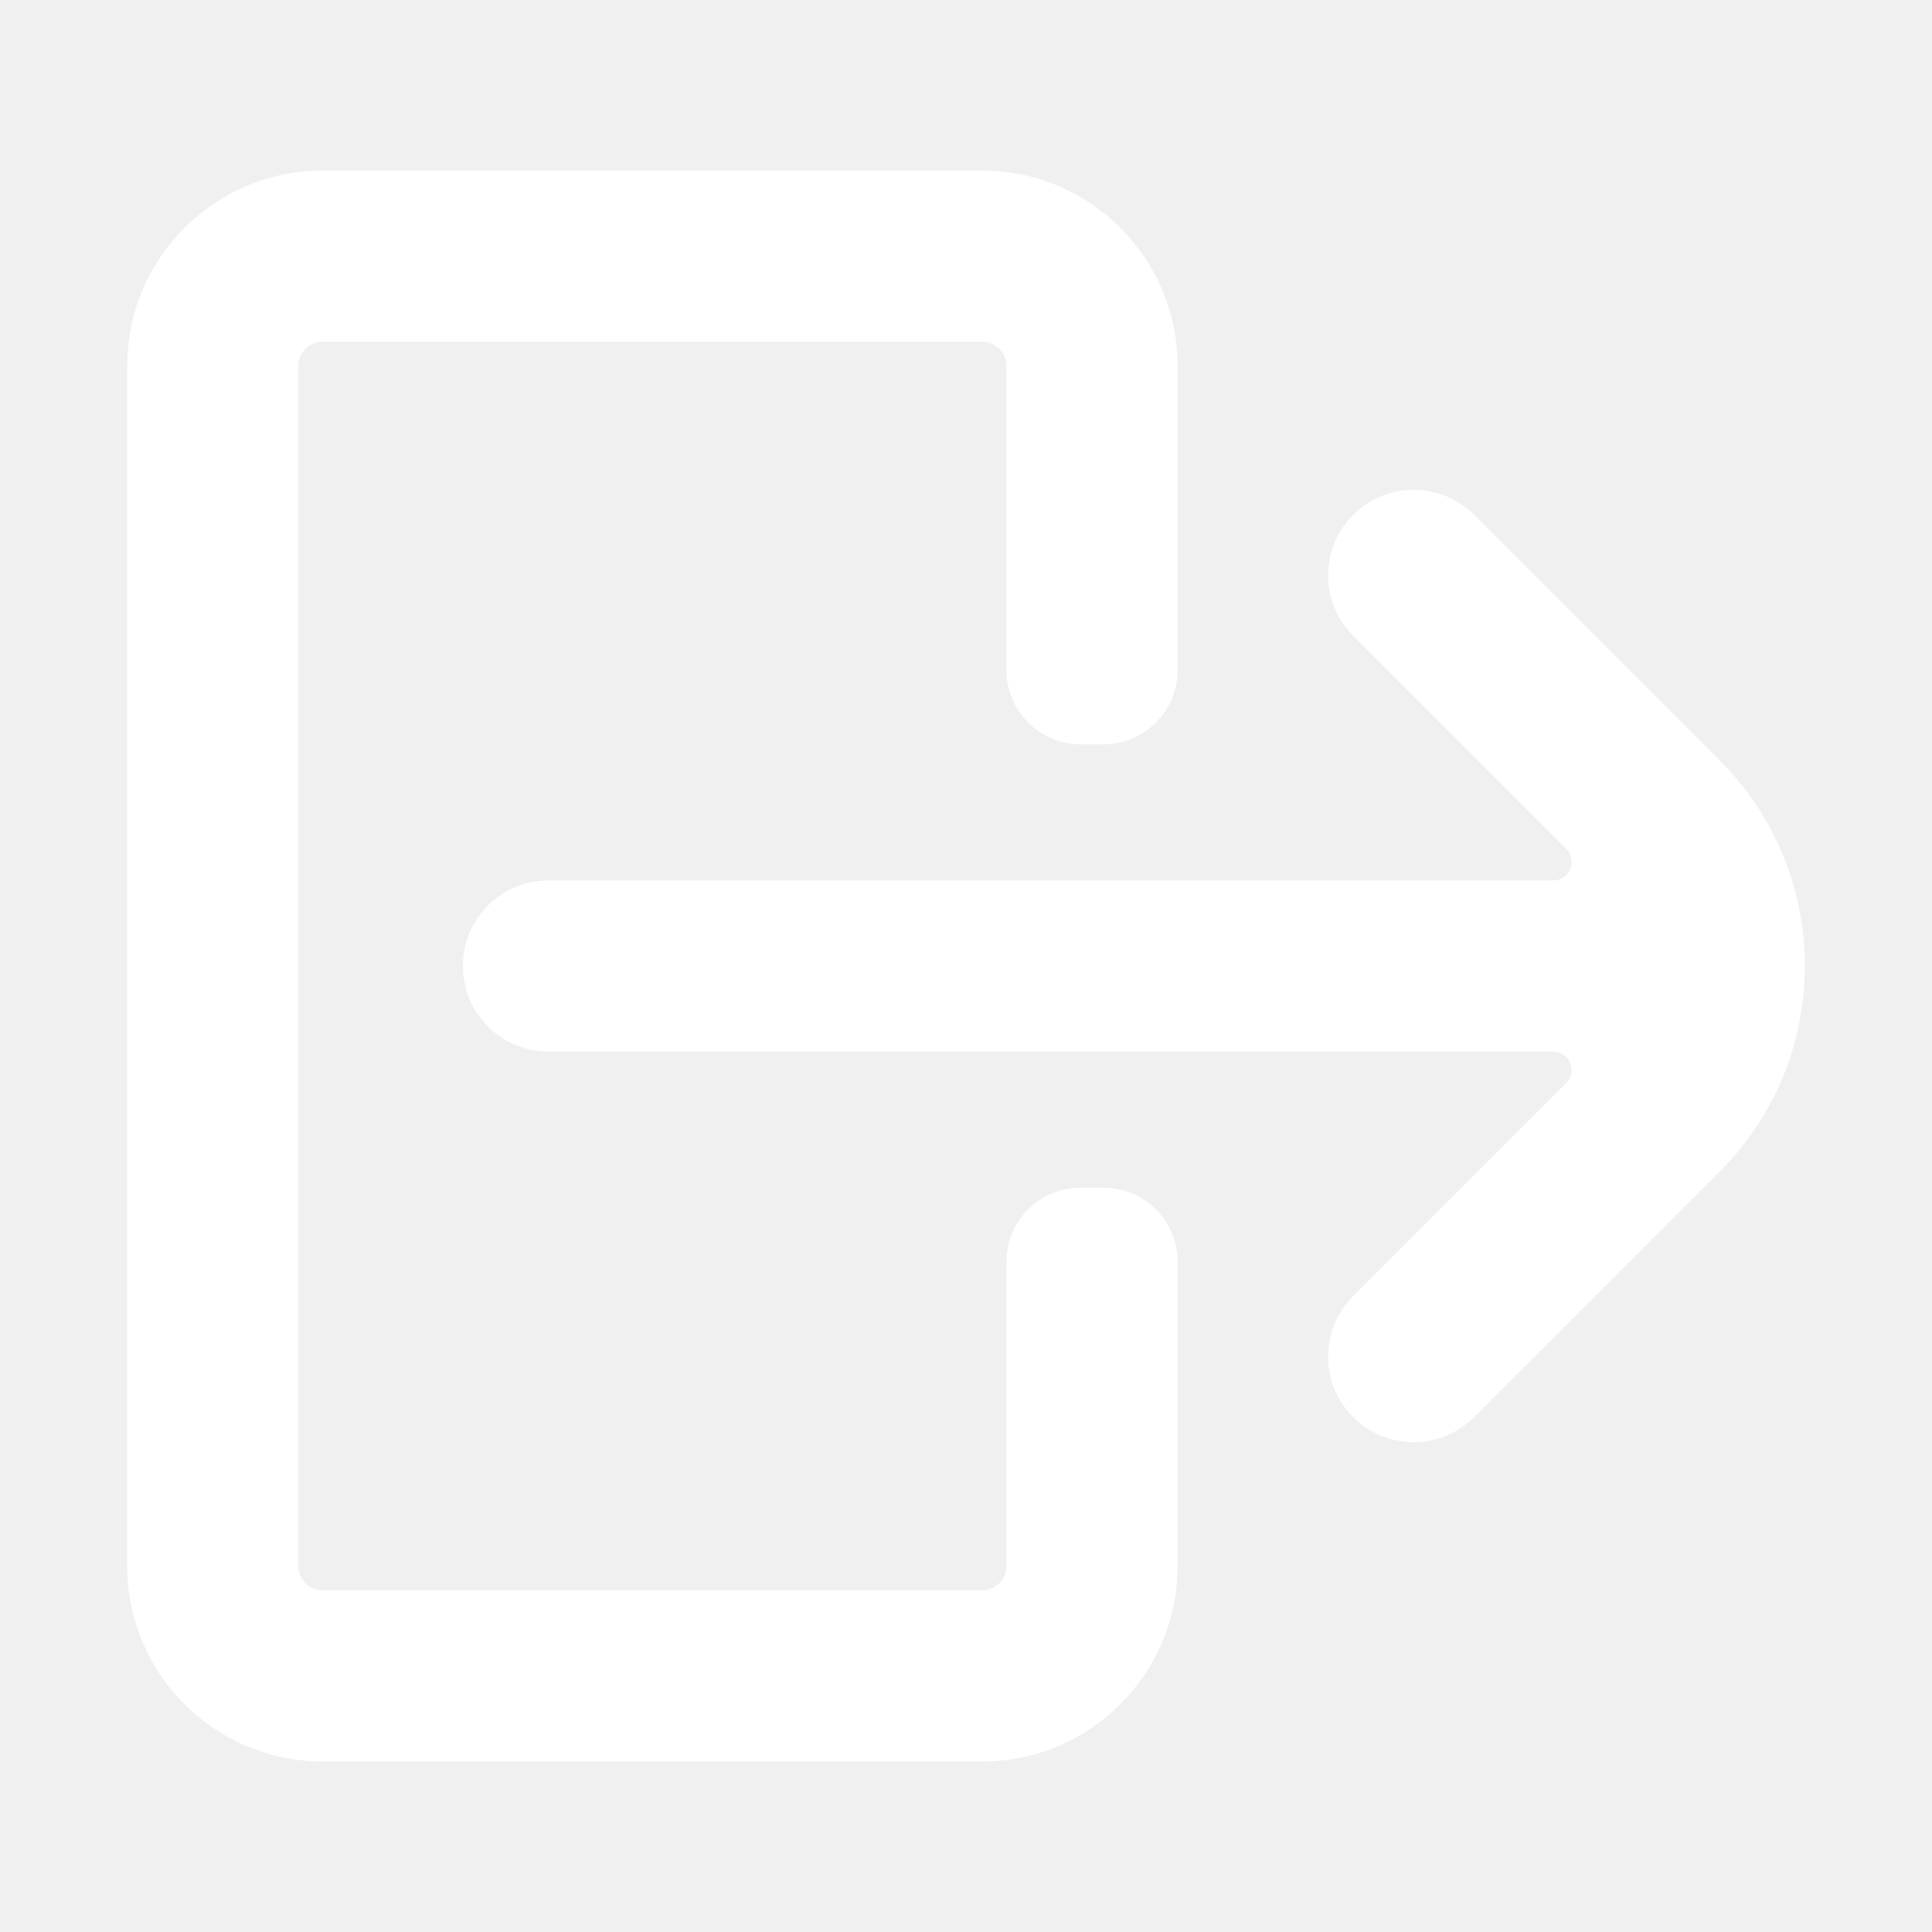
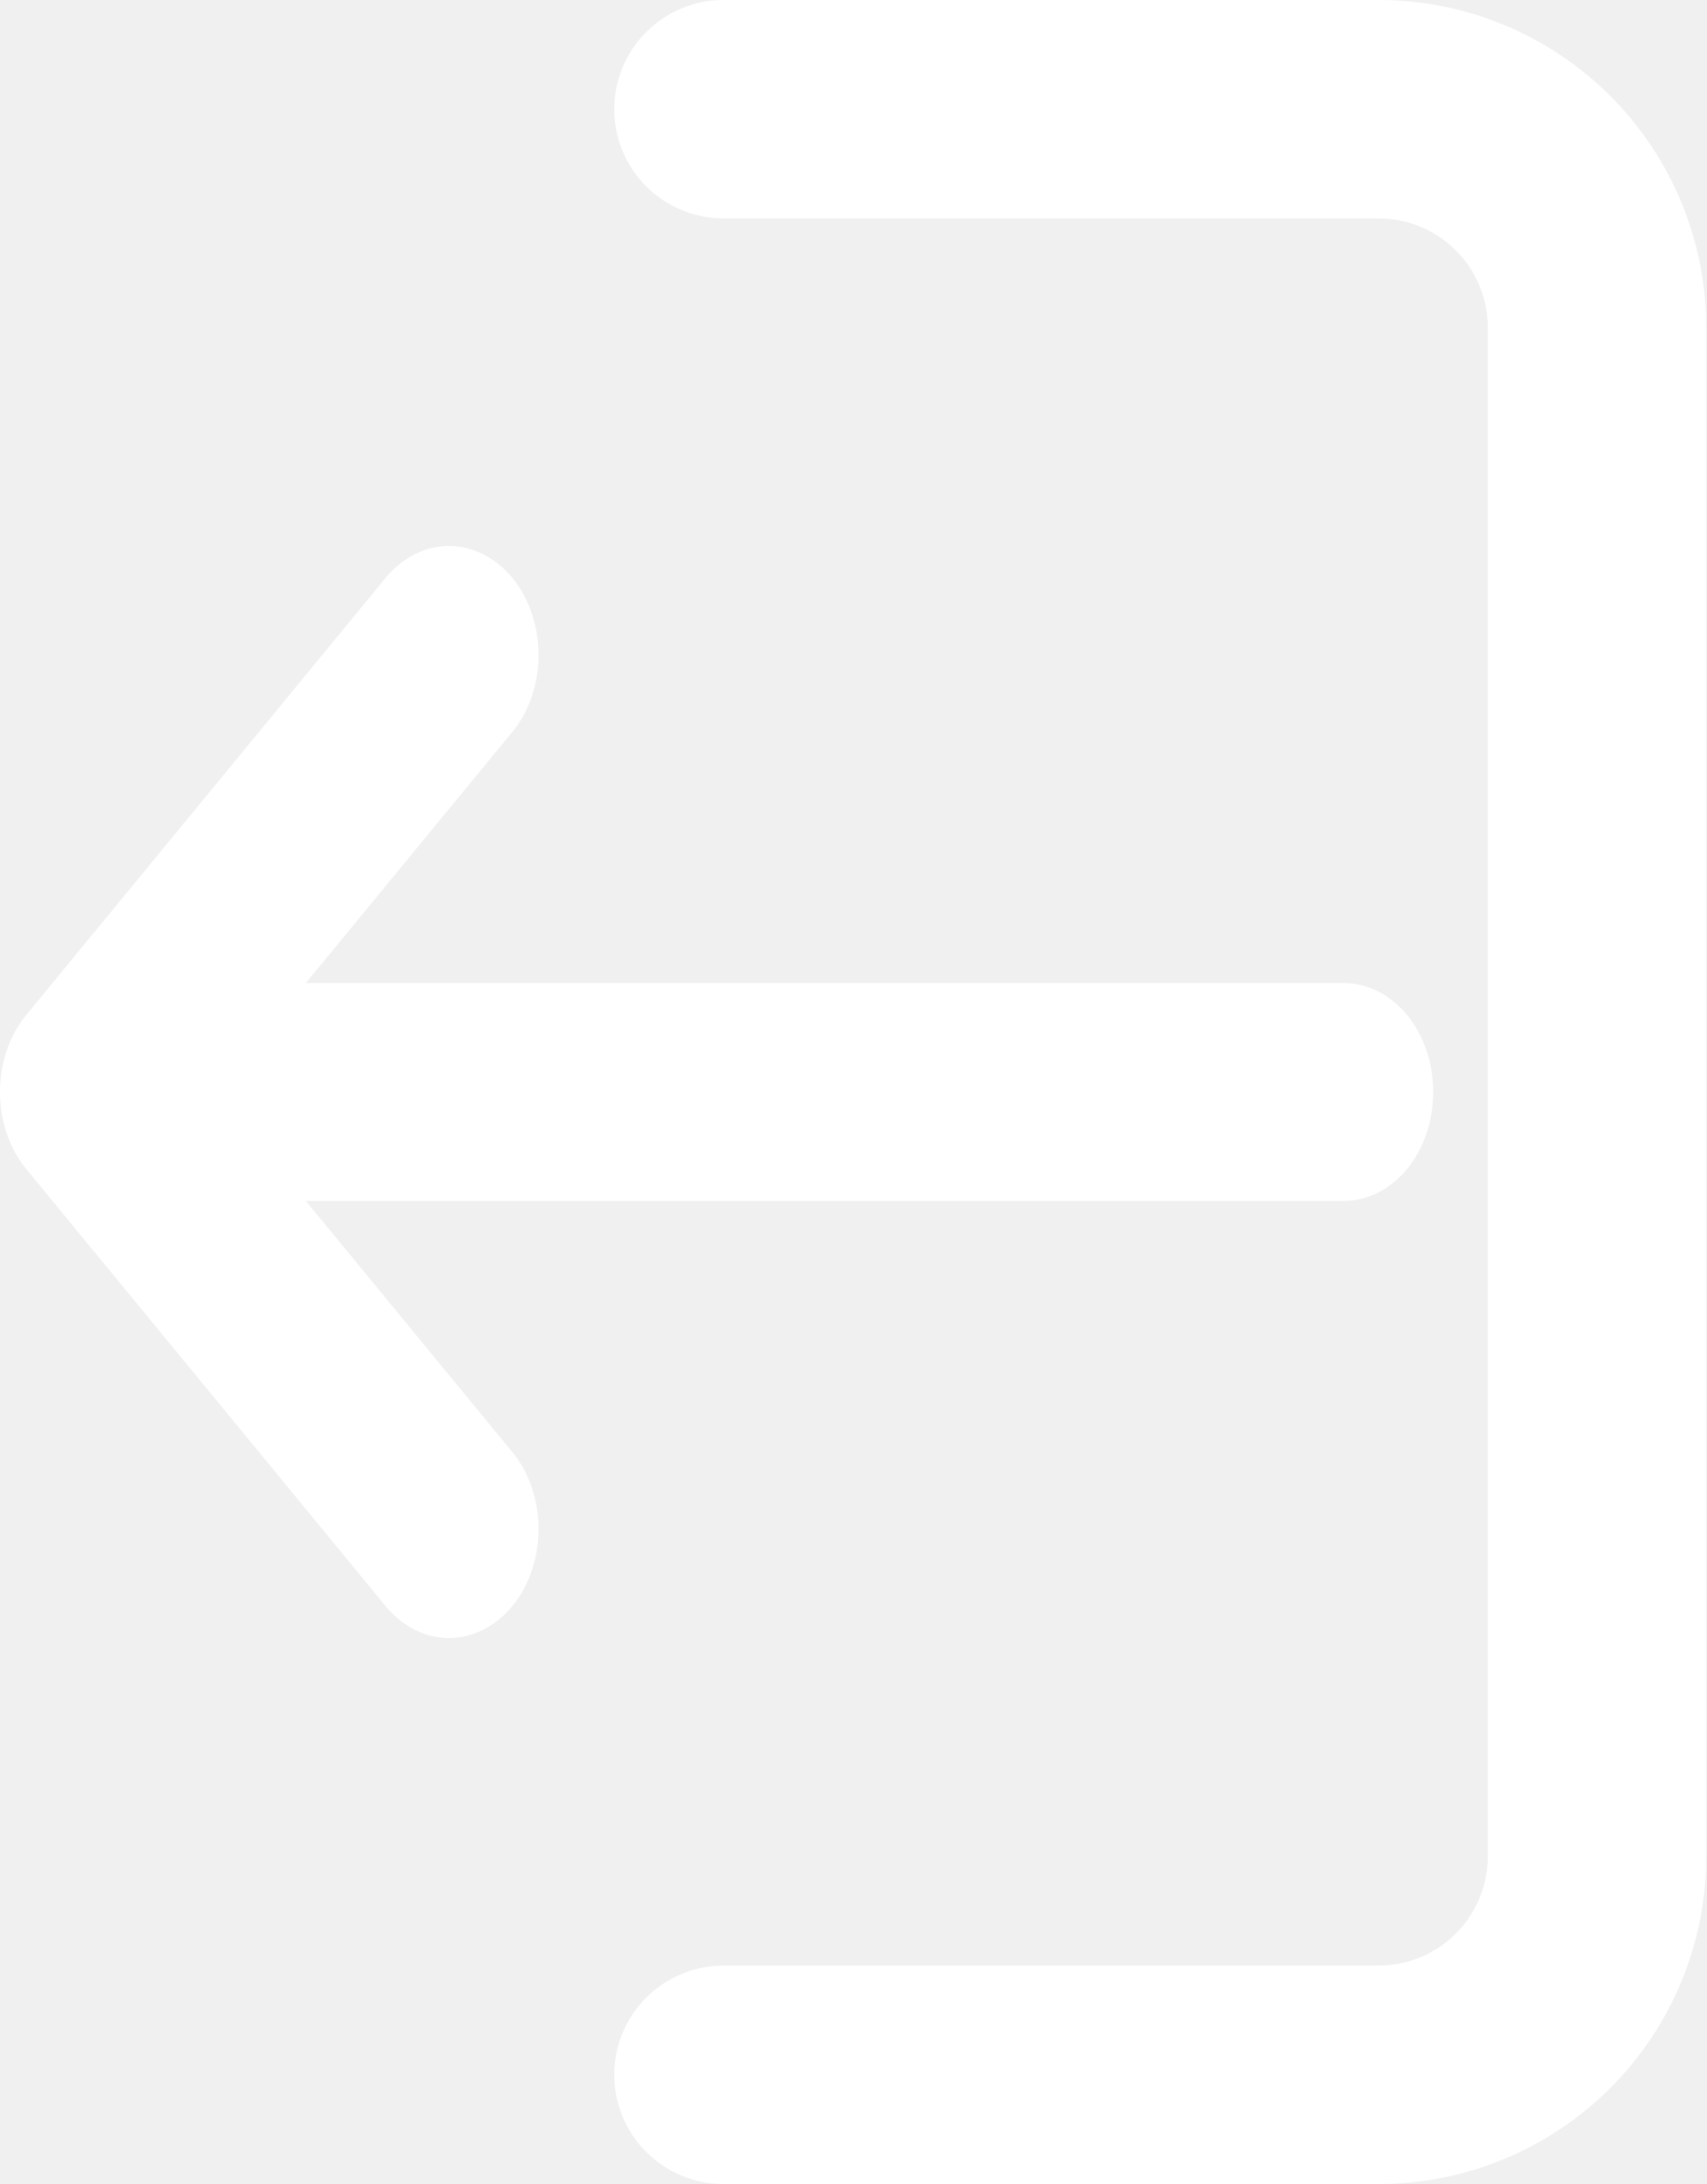
- <svg xmlns="http://www.w3.org/2000/svg" width="32" height="32" viewBox="0 0 32 32" fill="none">
-   <path fill-rule="evenodd" clip-rule="evenodd" d="M5.342 29.175C3.559 29.175 2.107 27.724 2.107 25.94V6.06C2.107 4.276 3.559 2.825 5.342 2.825H16.27C18.054 2.825 19.505 4.276 19.505 6.06V11.104C19.505 11.778 18.955 12.328 18.281 12.328H17.895C17.221 12.328 16.671 11.778 16.671 11.104V6.06C16.671 5.841 16.489 5.659 16.27 5.659C11.587 5.659 10.025 5.659 5.342 5.659C5.123 5.659 4.941 5.841 4.941 6.06V25.94C4.941 26.159 5.123 26.341 5.342 26.341H16.27C16.489 26.341 16.671 26.159 16.671 25.94V20.896C16.671 20.222 17.221 19.672 17.895 19.672H18.281C18.955 19.672 19.505 20.222 19.505 20.896V25.94C19.505 27.724 18.054 29.175 16.27 29.175C11.587 29.175 10.025 29.175 5.342 29.175ZM22.412 21.468C21.859 22.022 21.859 22.919 22.412 23.472C22.966 24.025 23.863 24.025 24.416 23.472L28.487 19.401C30.362 17.526 30.362 14.474 28.487 12.599L24.416 8.528C23.863 7.975 22.966 7.975 22.412 8.528C21.859 9.081 21.859 9.978 22.412 10.532L25.942 14.061C26.134 14.254 25.998 14.583 25.725 14.583H9.084C8.302 14.583 7.667 15.217 7.667 16C7.667 16.783 8.302 17.417 9.084 17.417H25.725C25.998 17.417 26.134 17.746 25.942 17.939L22.412 21.468Z" fill="white" />
+ <svg xmlns="http://www.w3.org/2000/svg" width="25" height="32" viewBox="0 0 25 32" fill="none">
+   <path d="M20.2 0H10.6C10.175 0 9.769 0.169 9.469 0.469C9.168 0.769 9 1.176 9 1.6C9 2.024 9.168 2.431 9.469 2.731C9.769 3.031 10.175 3.2 10.6 3.2H20.2C20.624 3.2 21.031 3.369 21.331 3.669C21.631 3.969 21.8 4.376 21.8 4.8V27.2C21.8 27.624 21.631 28.031 21.331 28.331C21.031 28.631 20.624 28.8 20.2 28.8H10.6C10.175 28.8 9.769 28.969 9.469 29.269C9.168 29.569 9 29.976 9 30.4C9 30.824 9.168 31.231 9.469 31.531C9.769 31.831 10.175 32 10.6 32H20.2C21.473 32 22.694 31.494 23.594 30.594C24.494 29.694 25 28.473 25 27.2V4.8C25 3.527 24.494 2.306 23.594 1.406C22.694 0.506 21.473 0 20.2 0Z" fill="white" />
+   <path d="M7.49 21.256C7.616 21.403 7.716 21.579 7.784 21.774C7.853 21.969 7.889 22.178 7.891 22.39C7.892 22.602 7.859 22.812 7.793 23.008C7.727 23.204 7.63 23.383 7.507 23.532C7.383 23.682 7.237 23.801 7.075 23.881C6.914 23.961 6.741 24.002 6.567 24C6.393 23.998 6.221 23.954 6.06 23.87C5.9 23.787 5.755 23.665 5.634 23.513L0.384 17.128C0.138 16.829 0 16.423 0 16C0 15.577 0.138 15.171 0.384 14.872L5.634 8.487C5.755 8.335 5.9 8.213 6.06 8.13C6.221 8.046 6.393 8.002 6.567 8C6.741 7.998 6.914 8.039 7.075 8.119C7.237 8.199 7.383 8.318 7.507 8.467C7.63 8.617 7.727 8.796 7.793 8.992C7.859 9.188 7.892 9.398 7.891 9.61C7.889 9.822 7.853 10.031 7.784 10.226C7.716 10.421 7.616 10.597 7.49 10.744L4.481 14.404H19.688C20.036 14.404 20.369 14.572 20.616 14.871C20.862 15.171 21 15.577 21 16C21 16.423 20.862 16.829 20.616 17.129C20.369 17.428 20.036 17.596 19.688 17.596H4.481L7.49 21.256Z" fill="white" />
</svg>
